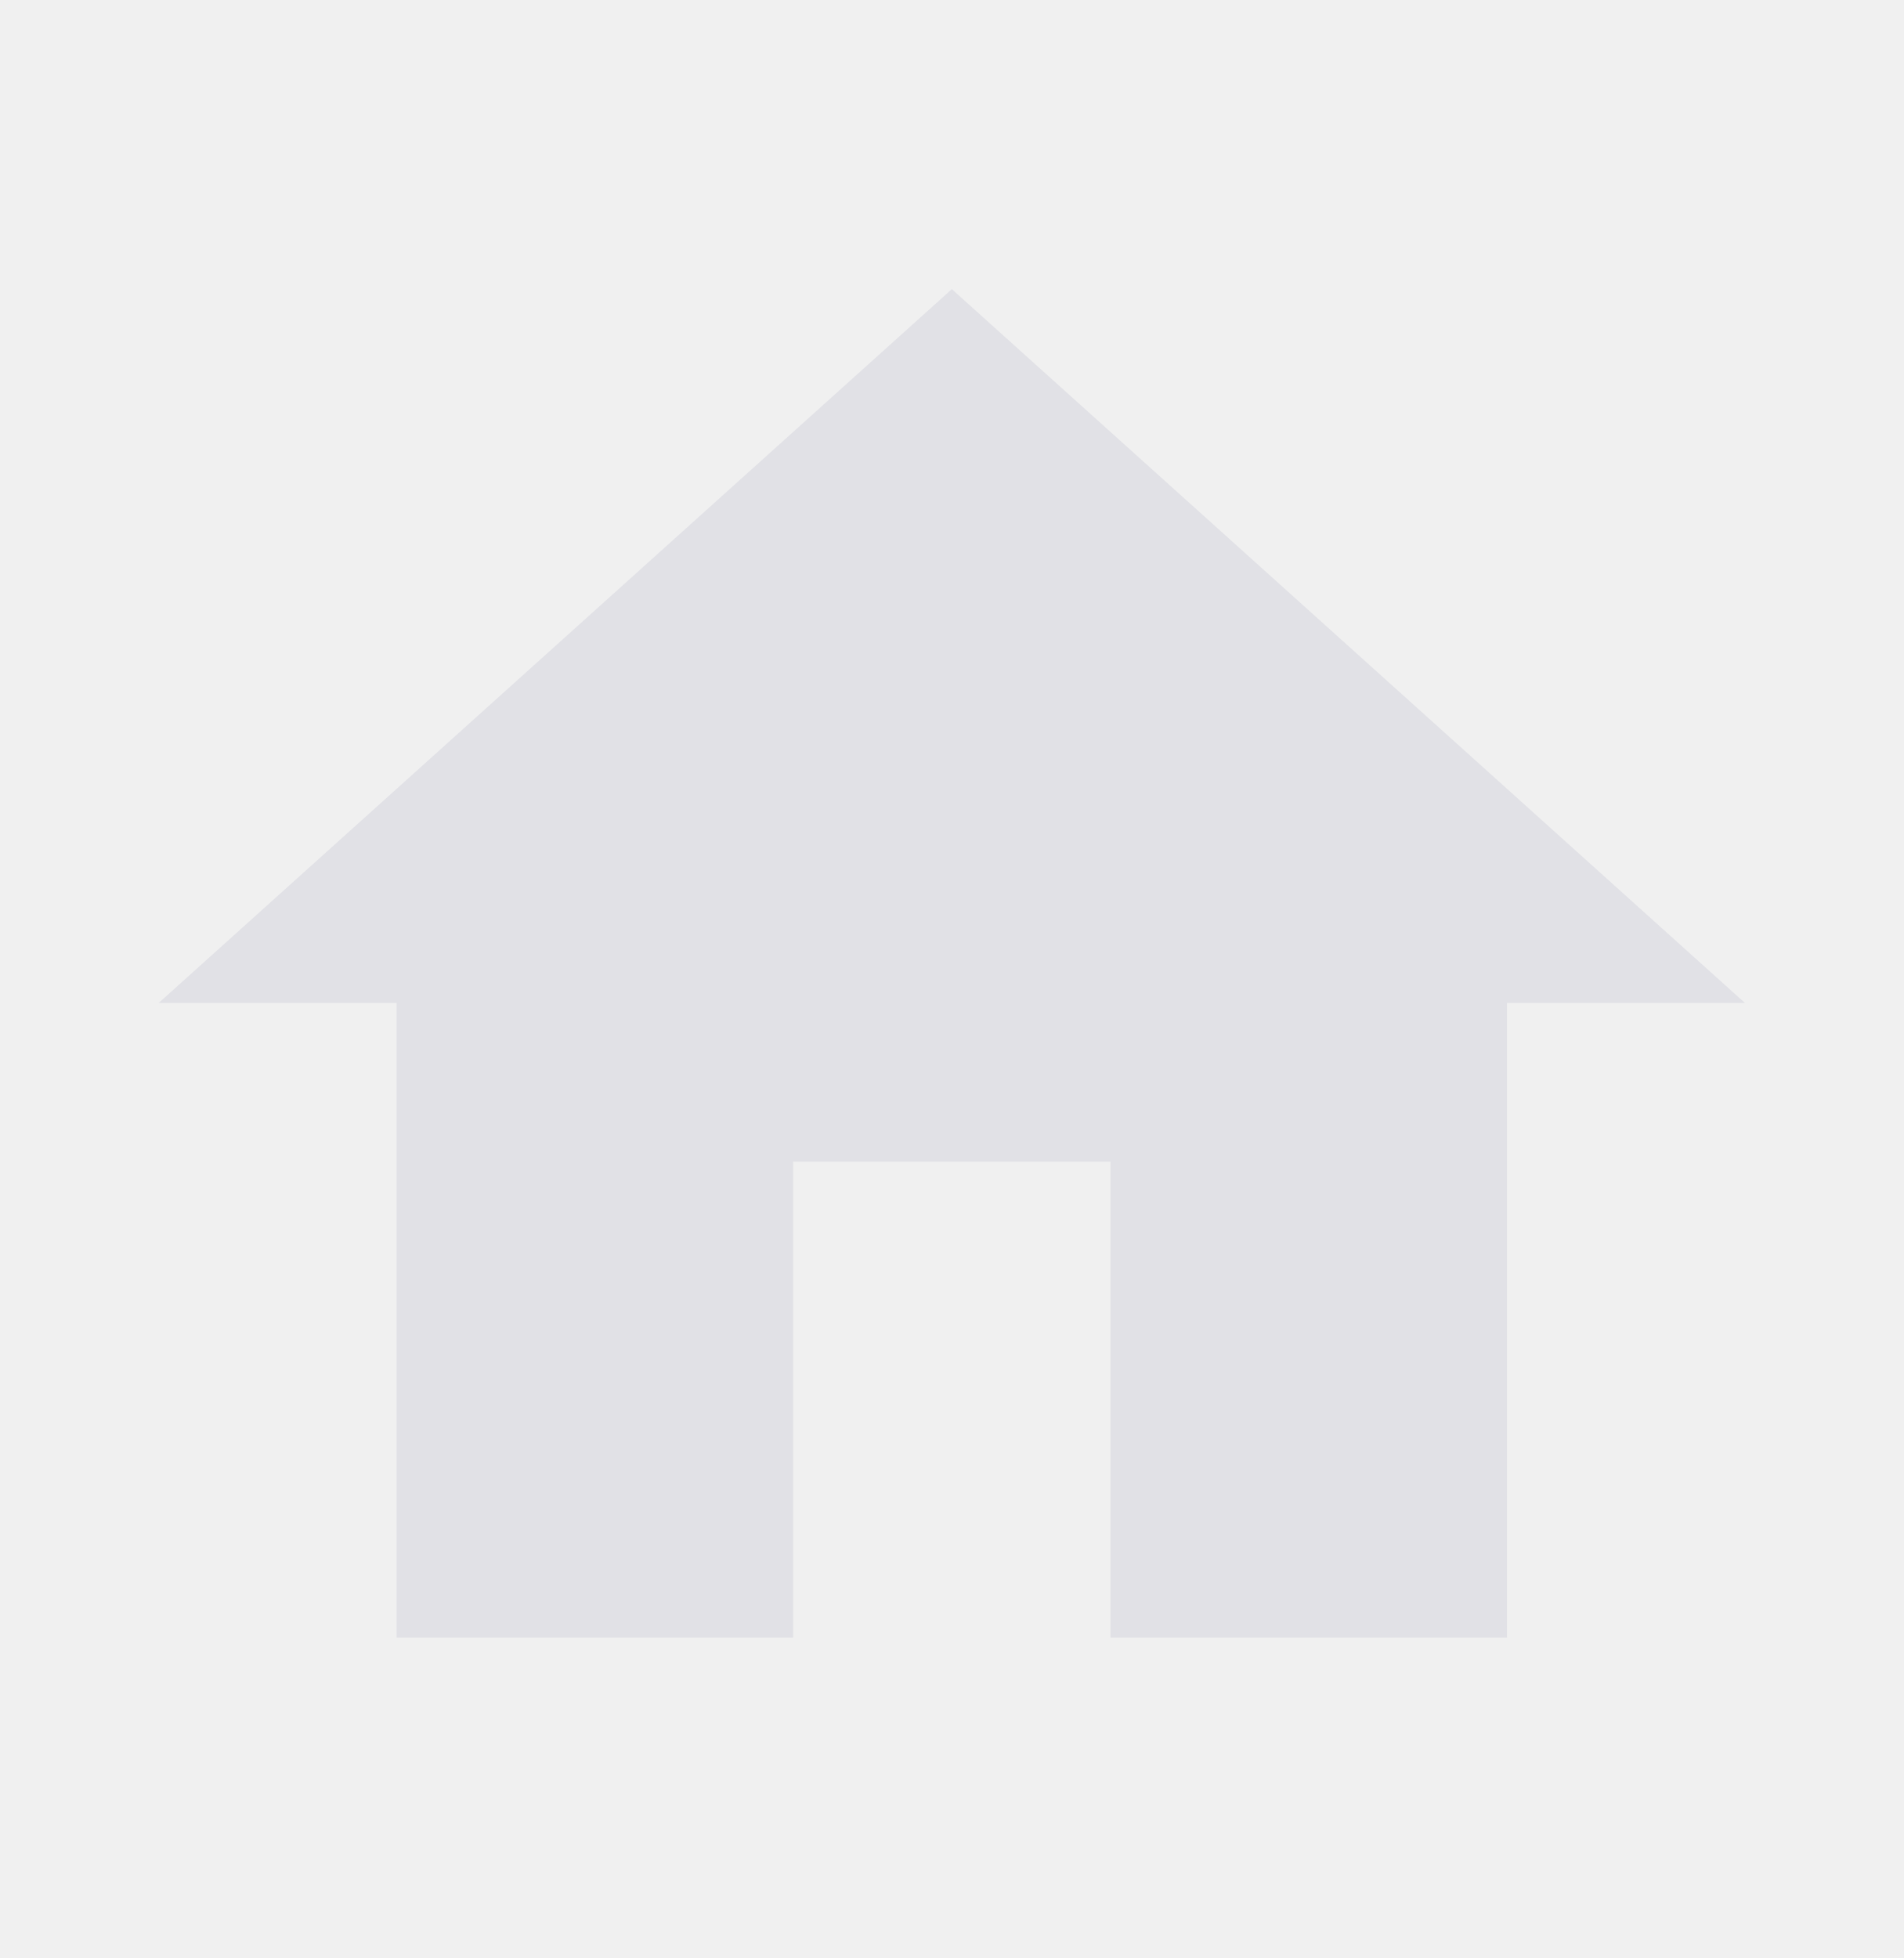
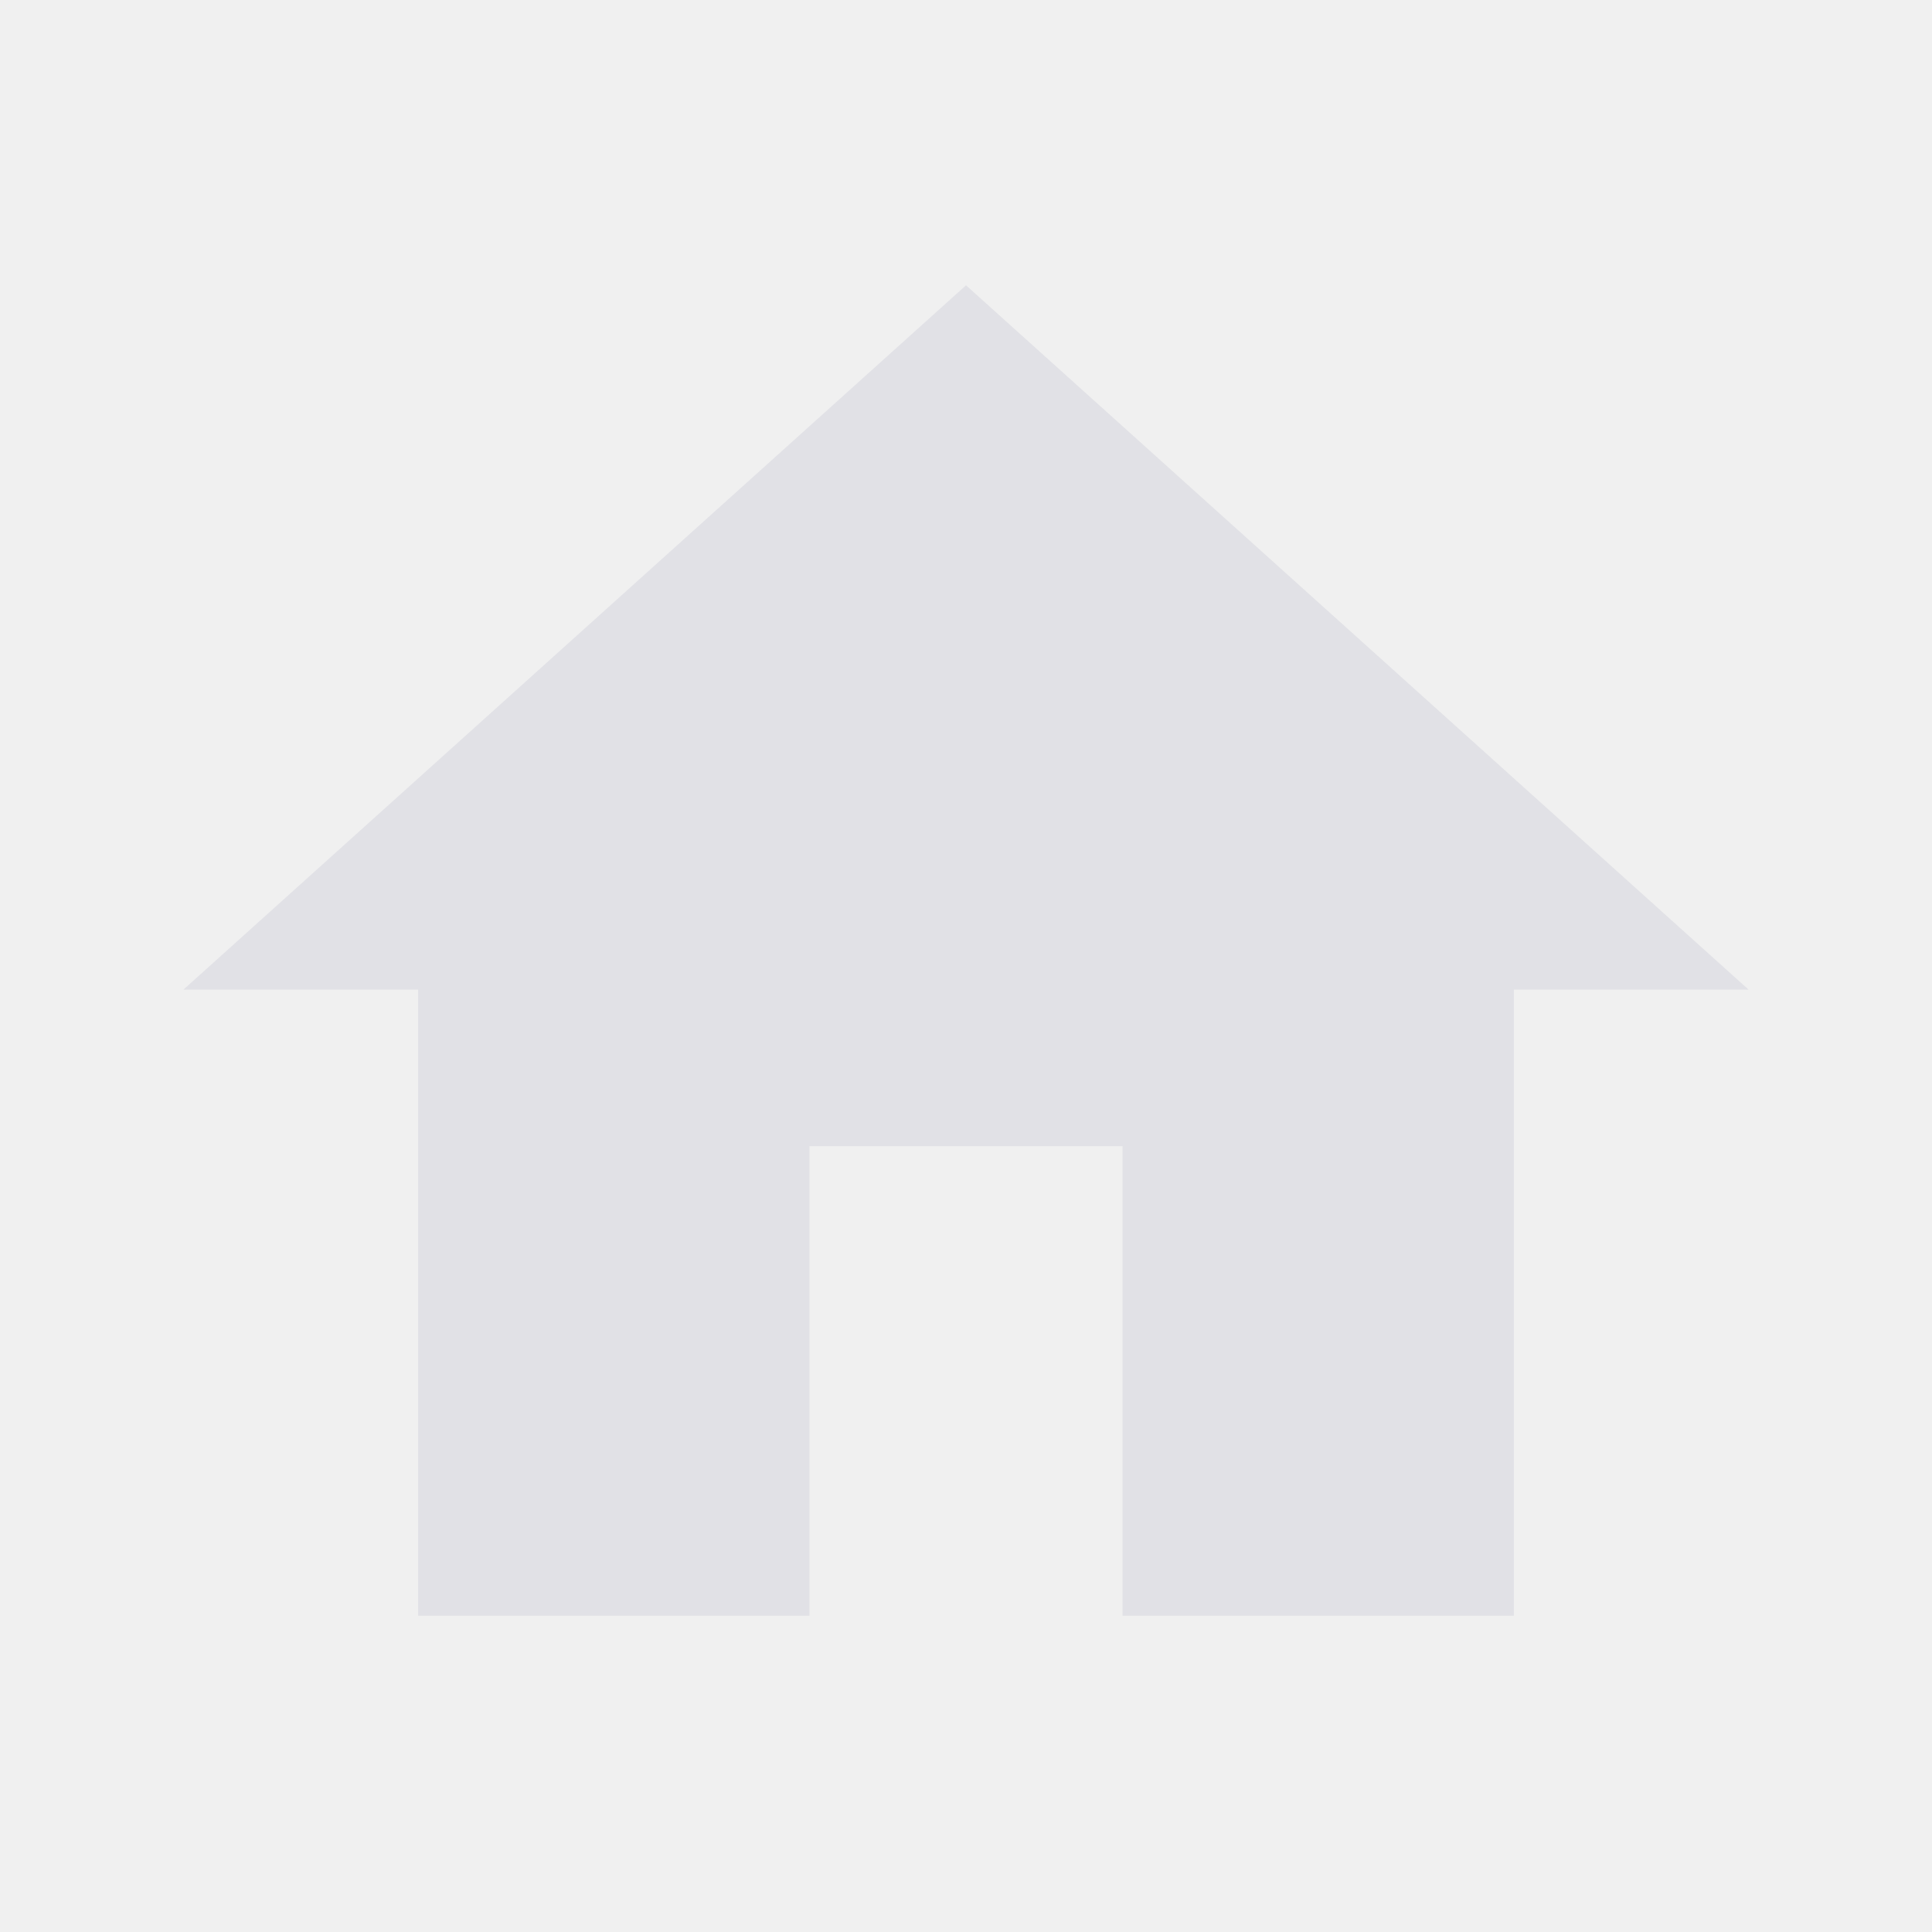
- <svg xmlns="http://www.w3.org/2000/svg" width="35" height="36" viewBox="0 0 35 36" fill="none">
+ <svg xmlns="http://www.w3.org/2000/svg" width="30" height="30" viewBox="0 0 35 36" fill="none">
  <g clip-path="url(#clip0_302_66)">
    <path d="M14.583 30.108V21.358H20.417V30.108H27.708V18.441H32.083L17.5 5.316L2.917 18.441H7.292V30.108H14.583Z" fill="#E1E1E6" />
  </g>
  <defs>
    <clipPath id="clip0_302_66">
      <rect width="35" height="35" fill="white" transform="translate(0 0.941151)" />
    </clipPath>
  </defs>
</svg>
